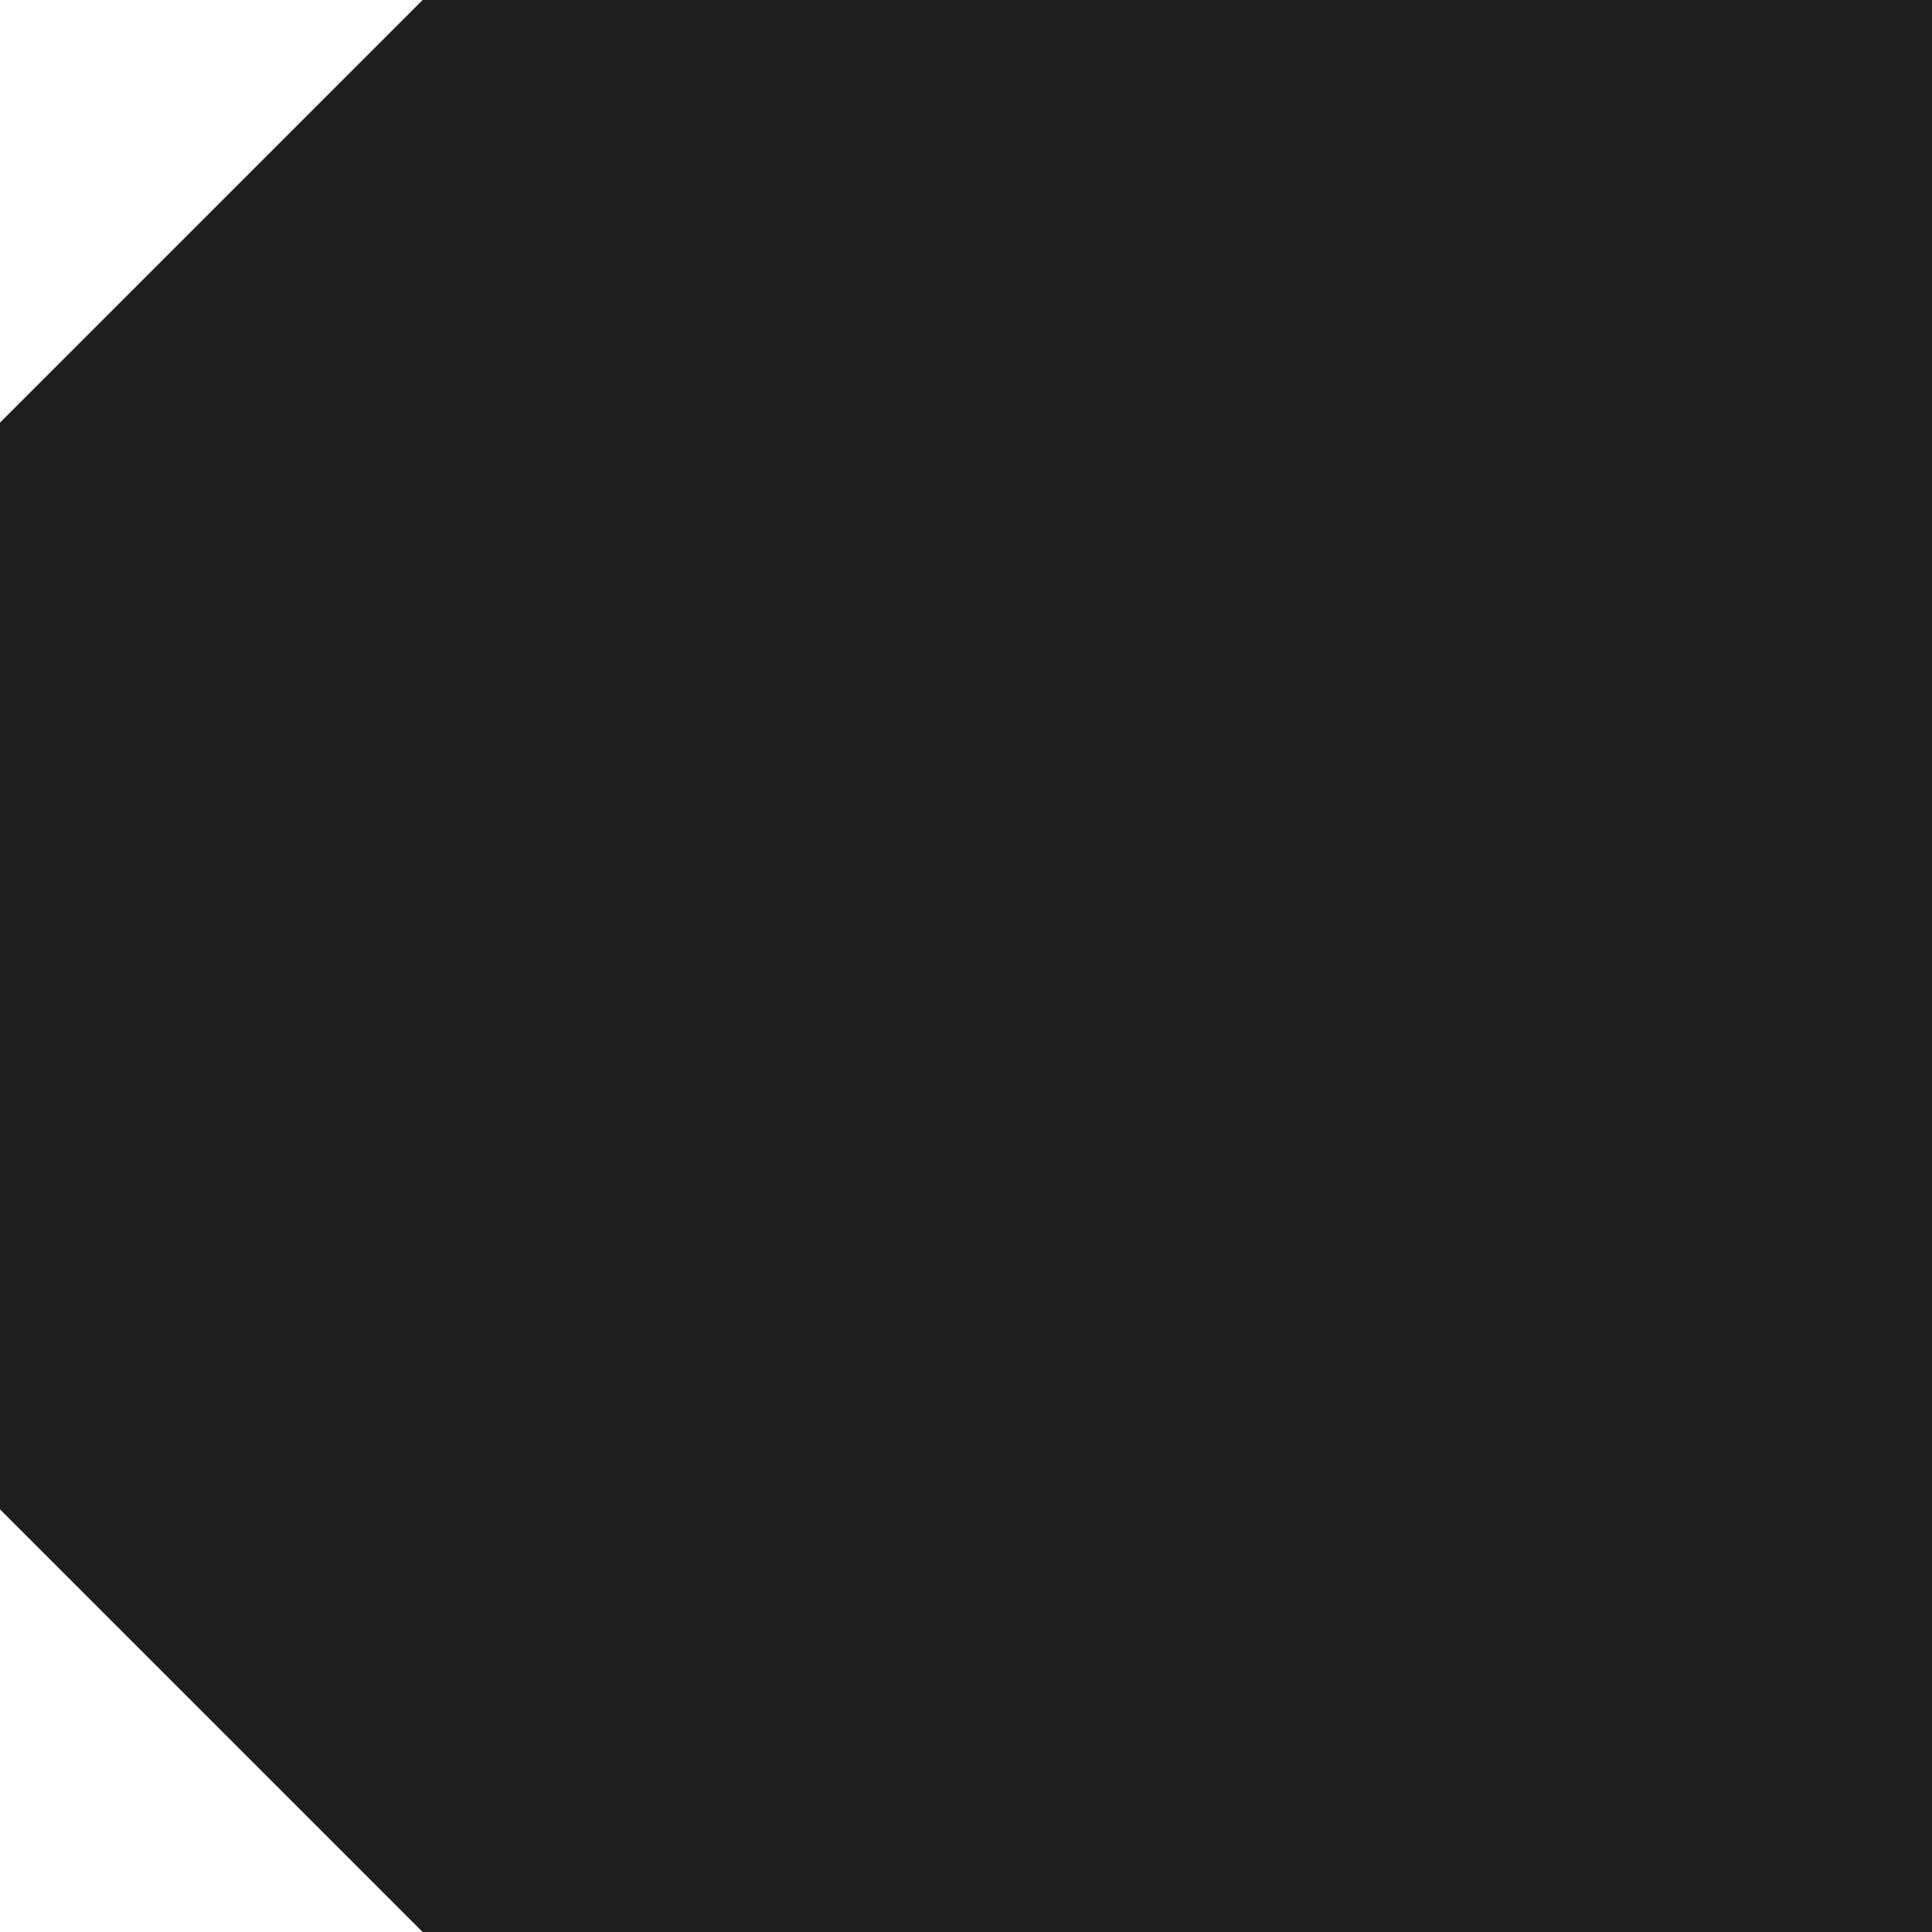
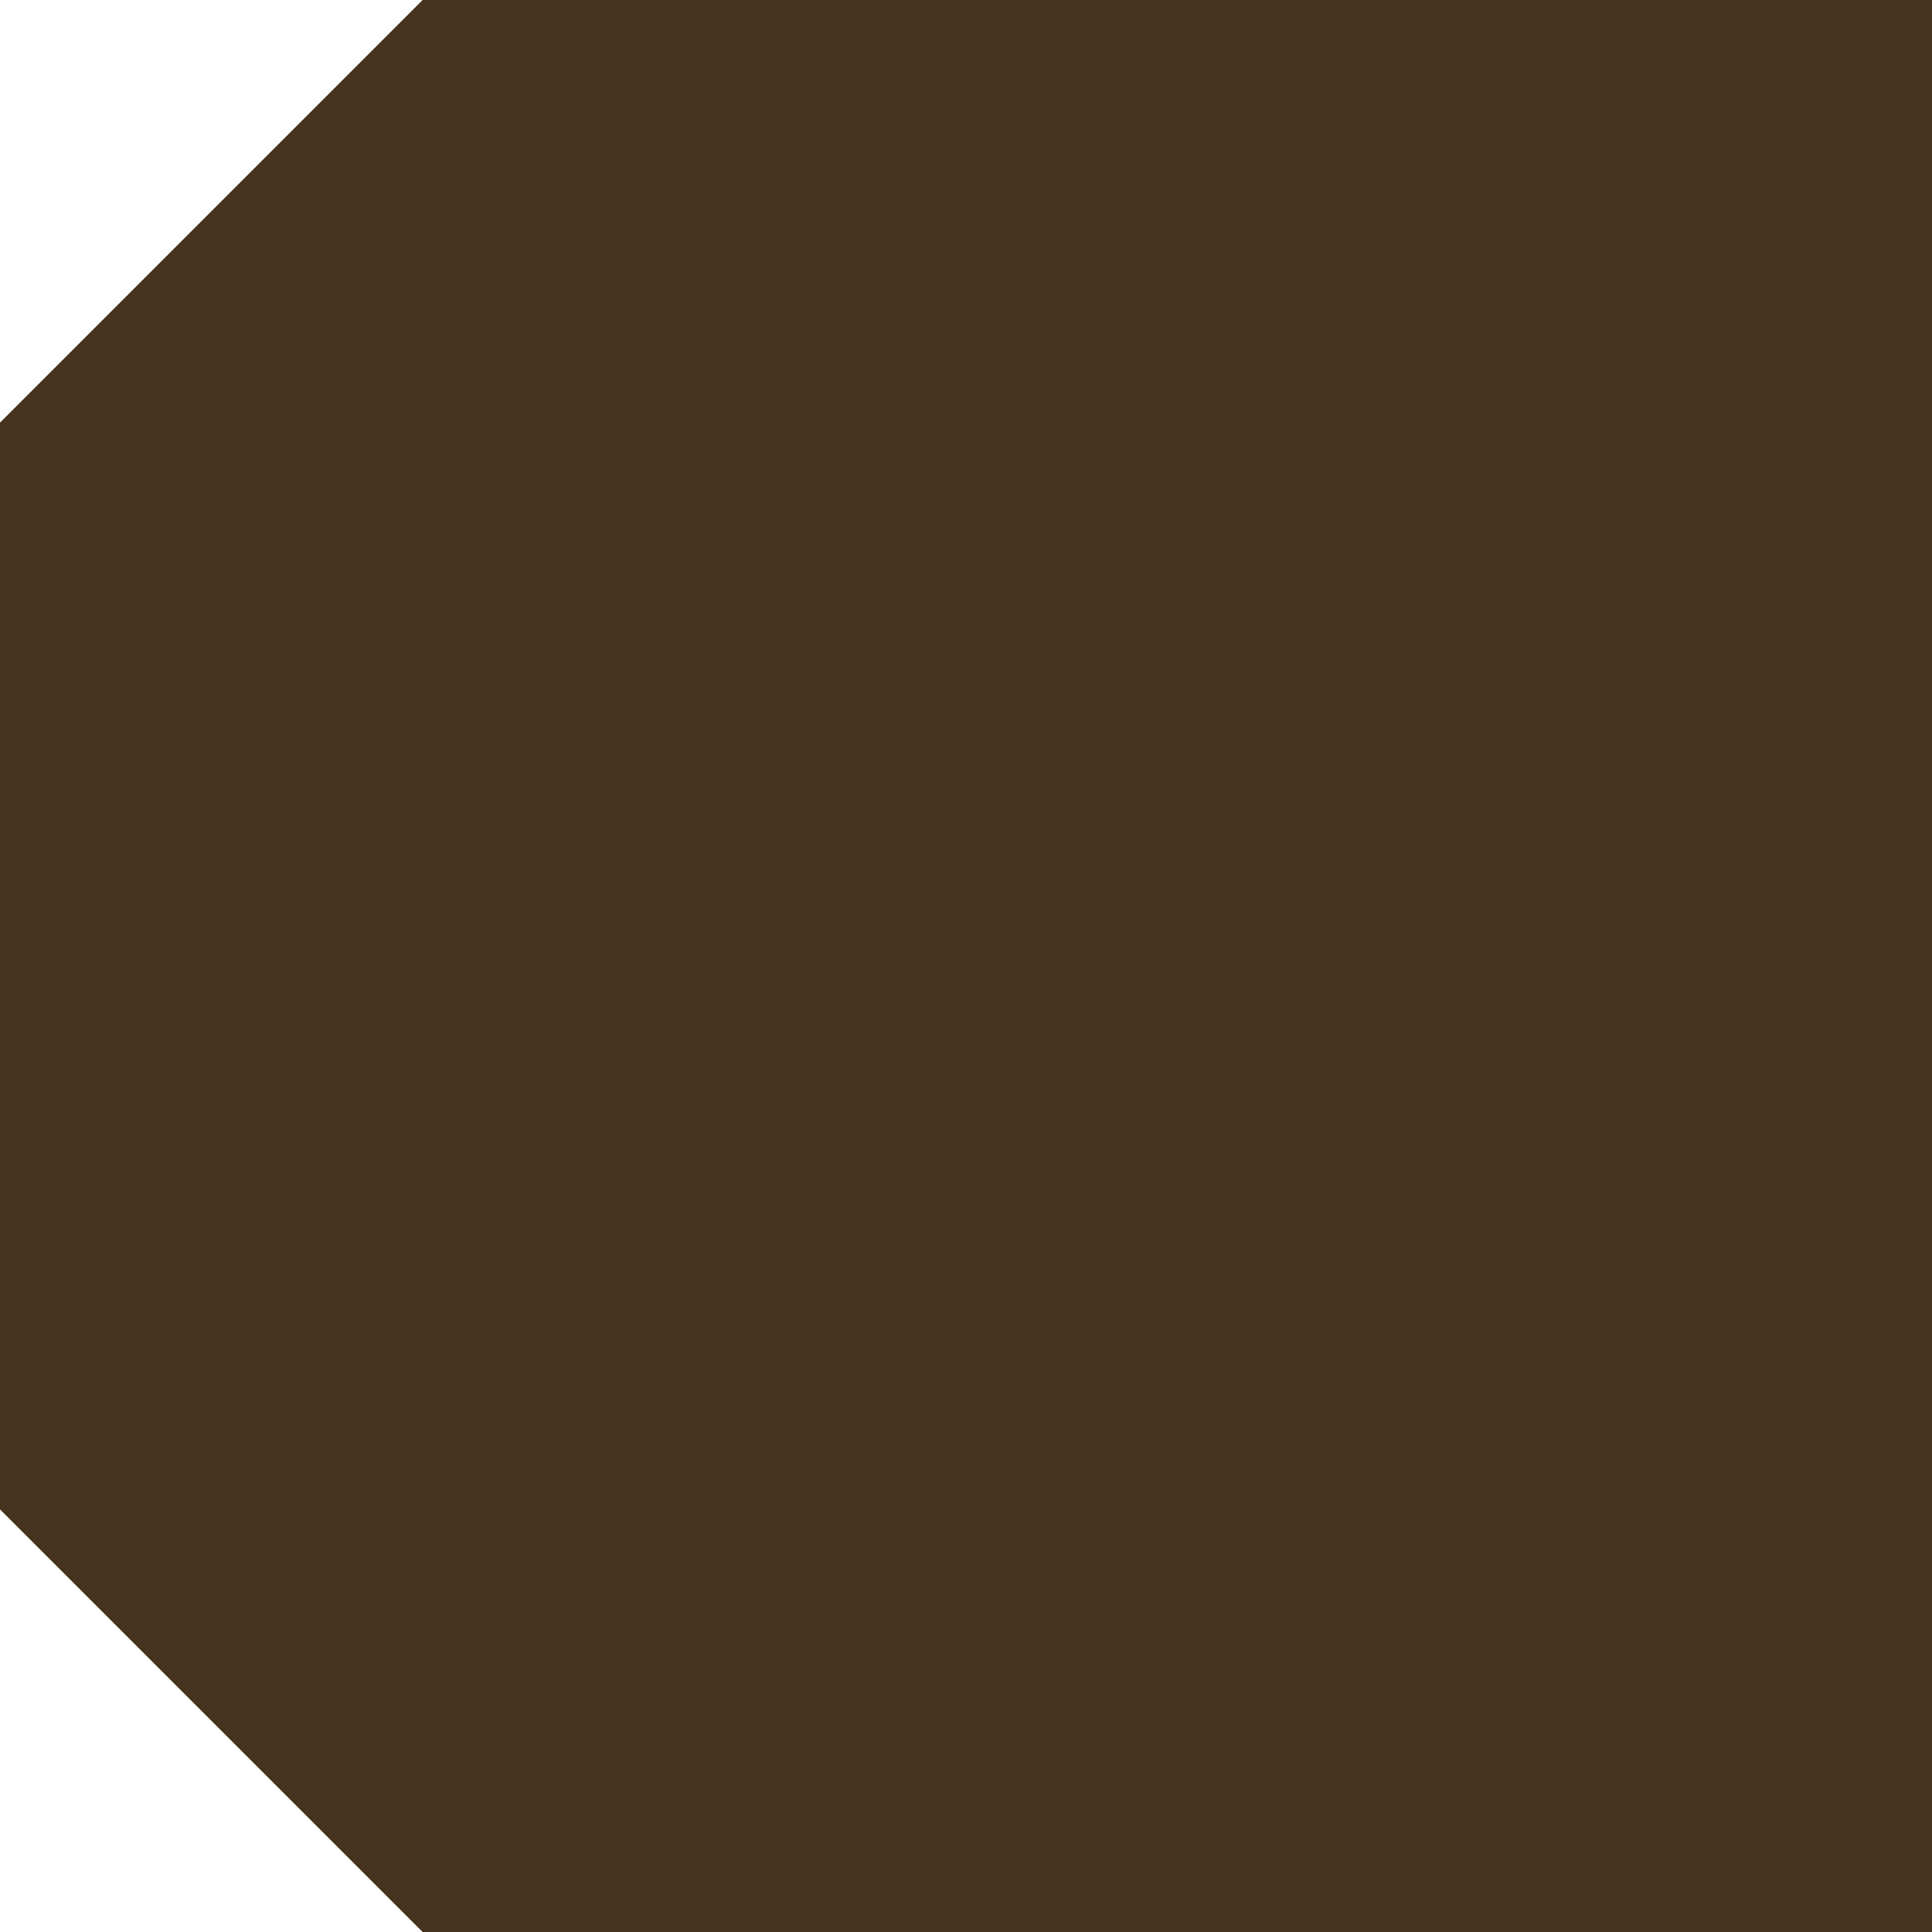
<svg xmlns="http://www.w3.org/2000/svg" width="18.062mm" height="18.062mm" viewBox="0 0 64 64" id="svg2" version="1.1">
  <defs id="defs4" />
  <g id="layer1" transform="translate(-186.7857,-306.7744)">
-     <path style="opacity:1;fill:#1e1e1e;fill-opacity:1;stroke:none;stroke-width:0;stroke-linecap:round;stroke-linejoin:miter;stroke-miterlimit:4;stroke-dasharray:none;stroke-dashoffset:0;stroke-opacity:1" d="M 14 0 L 0 14 L 0 50 L 14 64 L 50 64 L 64 64 L 64 50 L 64 14 L 64 0 L 50 0 L 14 0 z " transform="translate(186.7857,306.7744)" id="path4147" />
+     <path style="opacity:1;fill:#46321e;fill-opacity:1;stroke:none;stroke-width:0;stroke-linecap:round;stroke-linejoin:miter;stroke-miterlimit:4;stroke-dasharray:none;stroke-dashoffset:0;stroke-opacity:1" d="M 14 0 L 0 14 L 0 50 L 14 64 L 50 64 L 64 64 L 64 50 L 64 14 L 64 0 L 50 0 L 14 0 z " transform="translate(186.7857,306.7744)" id="path4147" />
  </g>
</svg>
